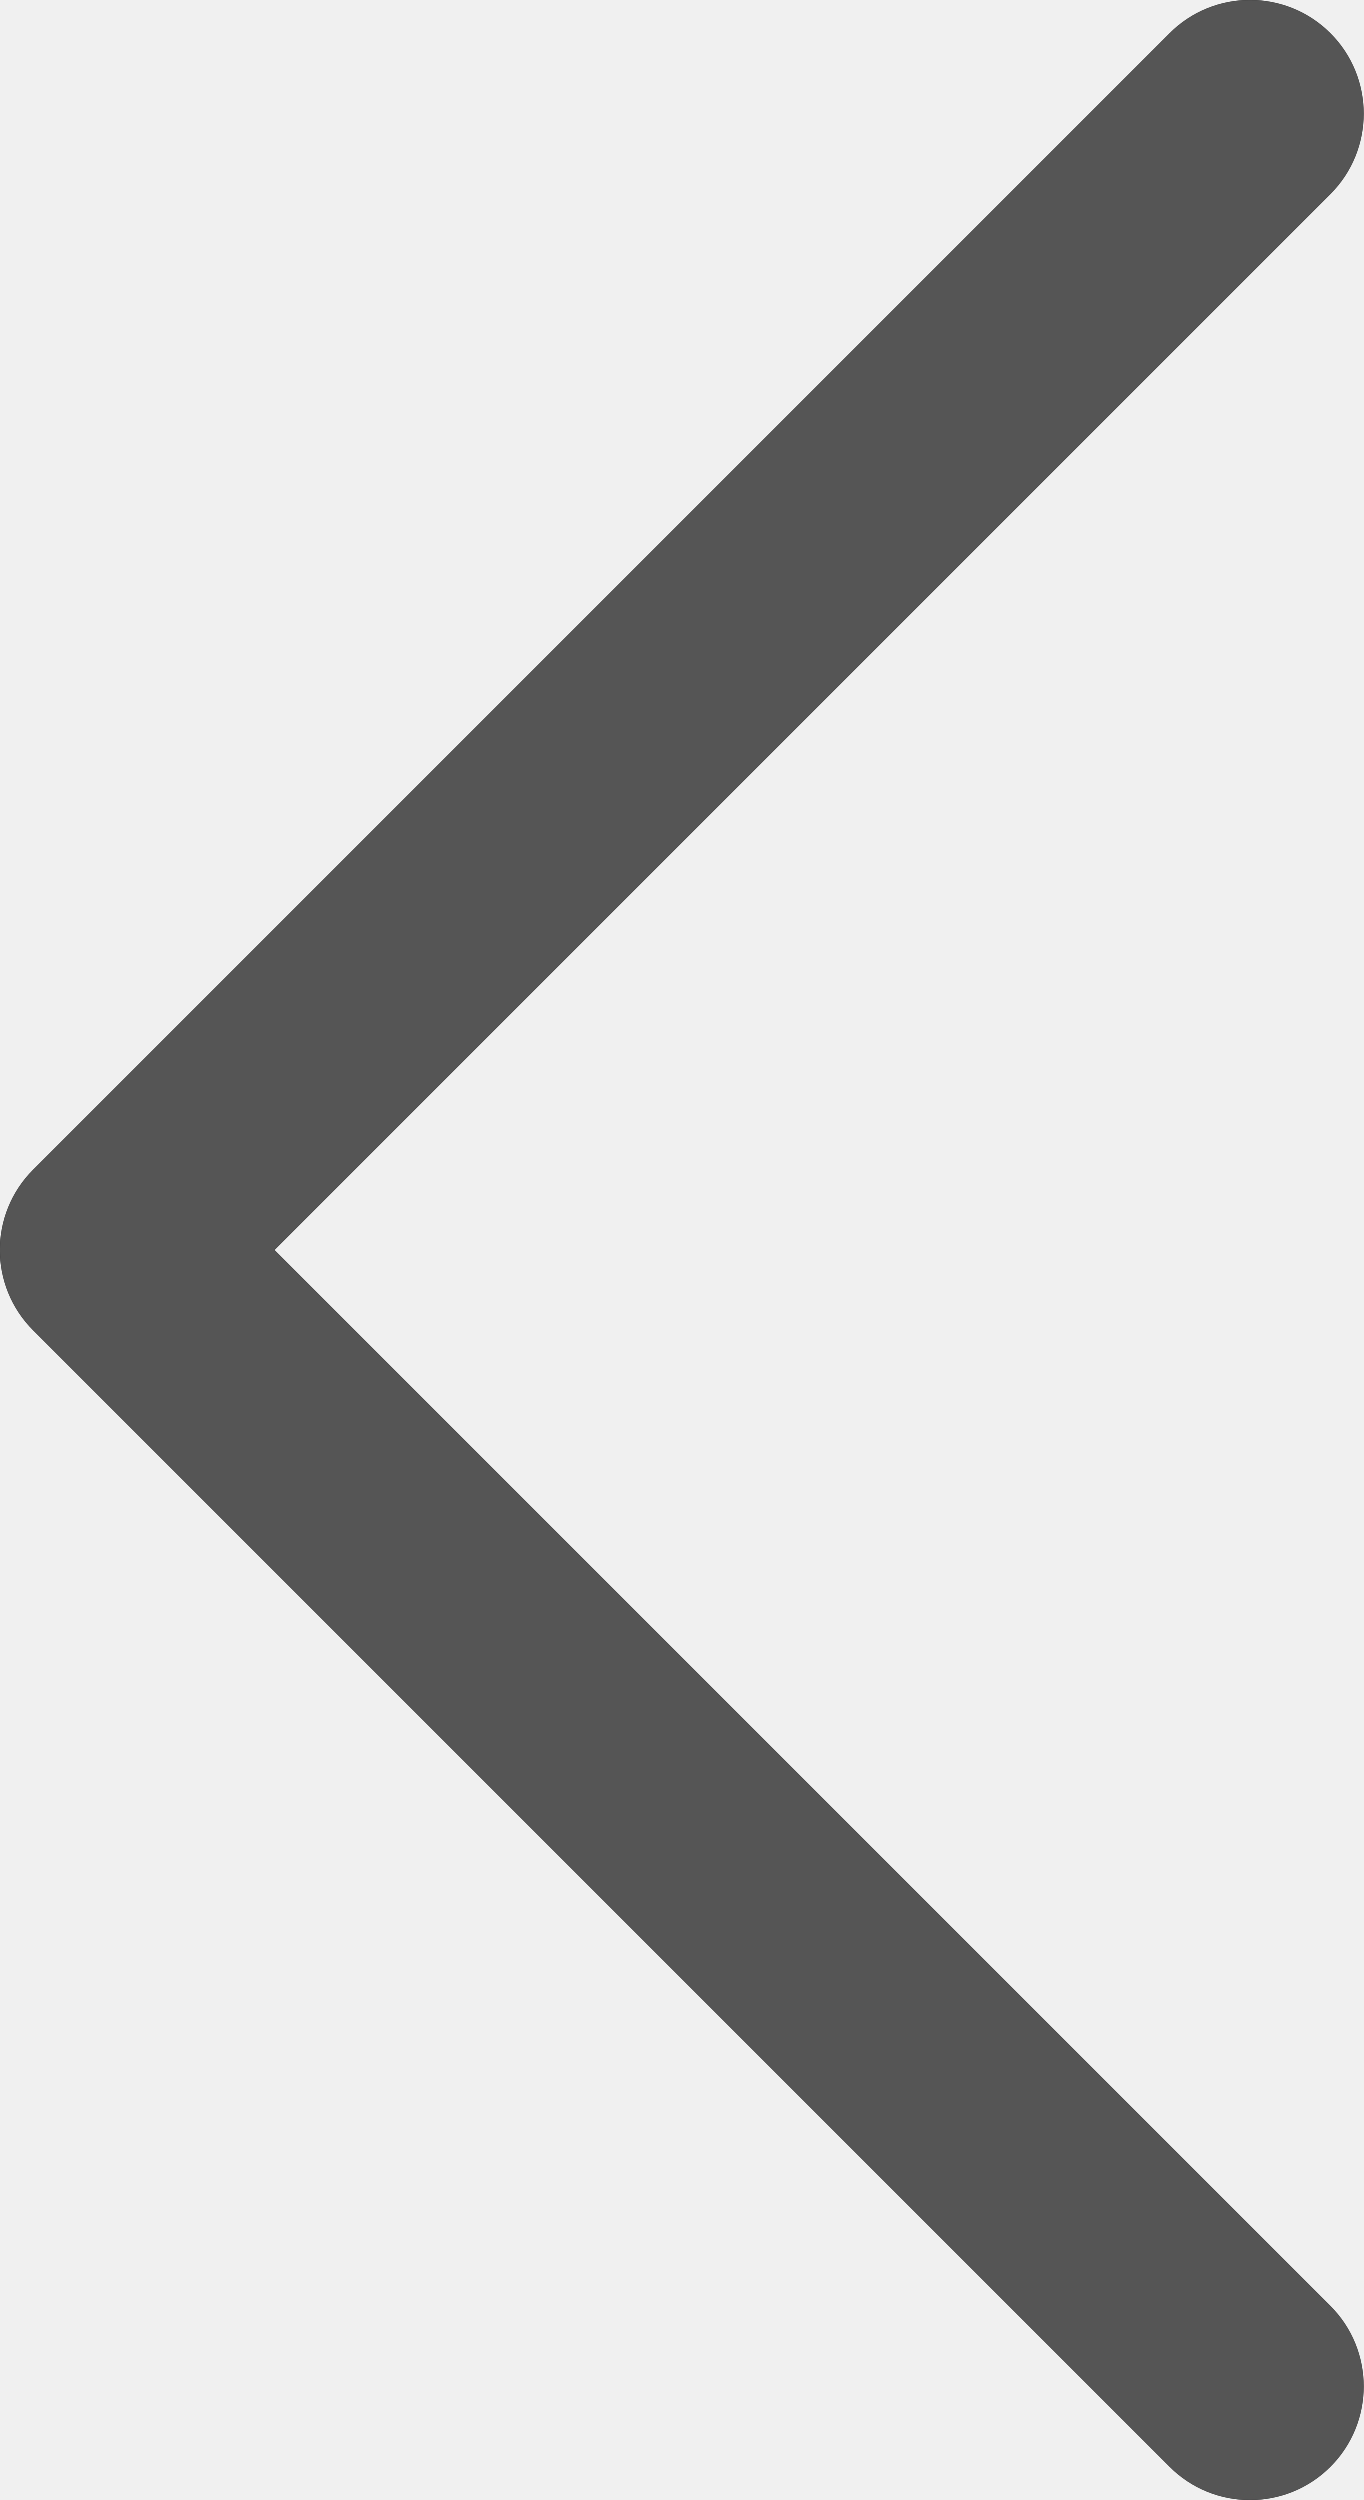
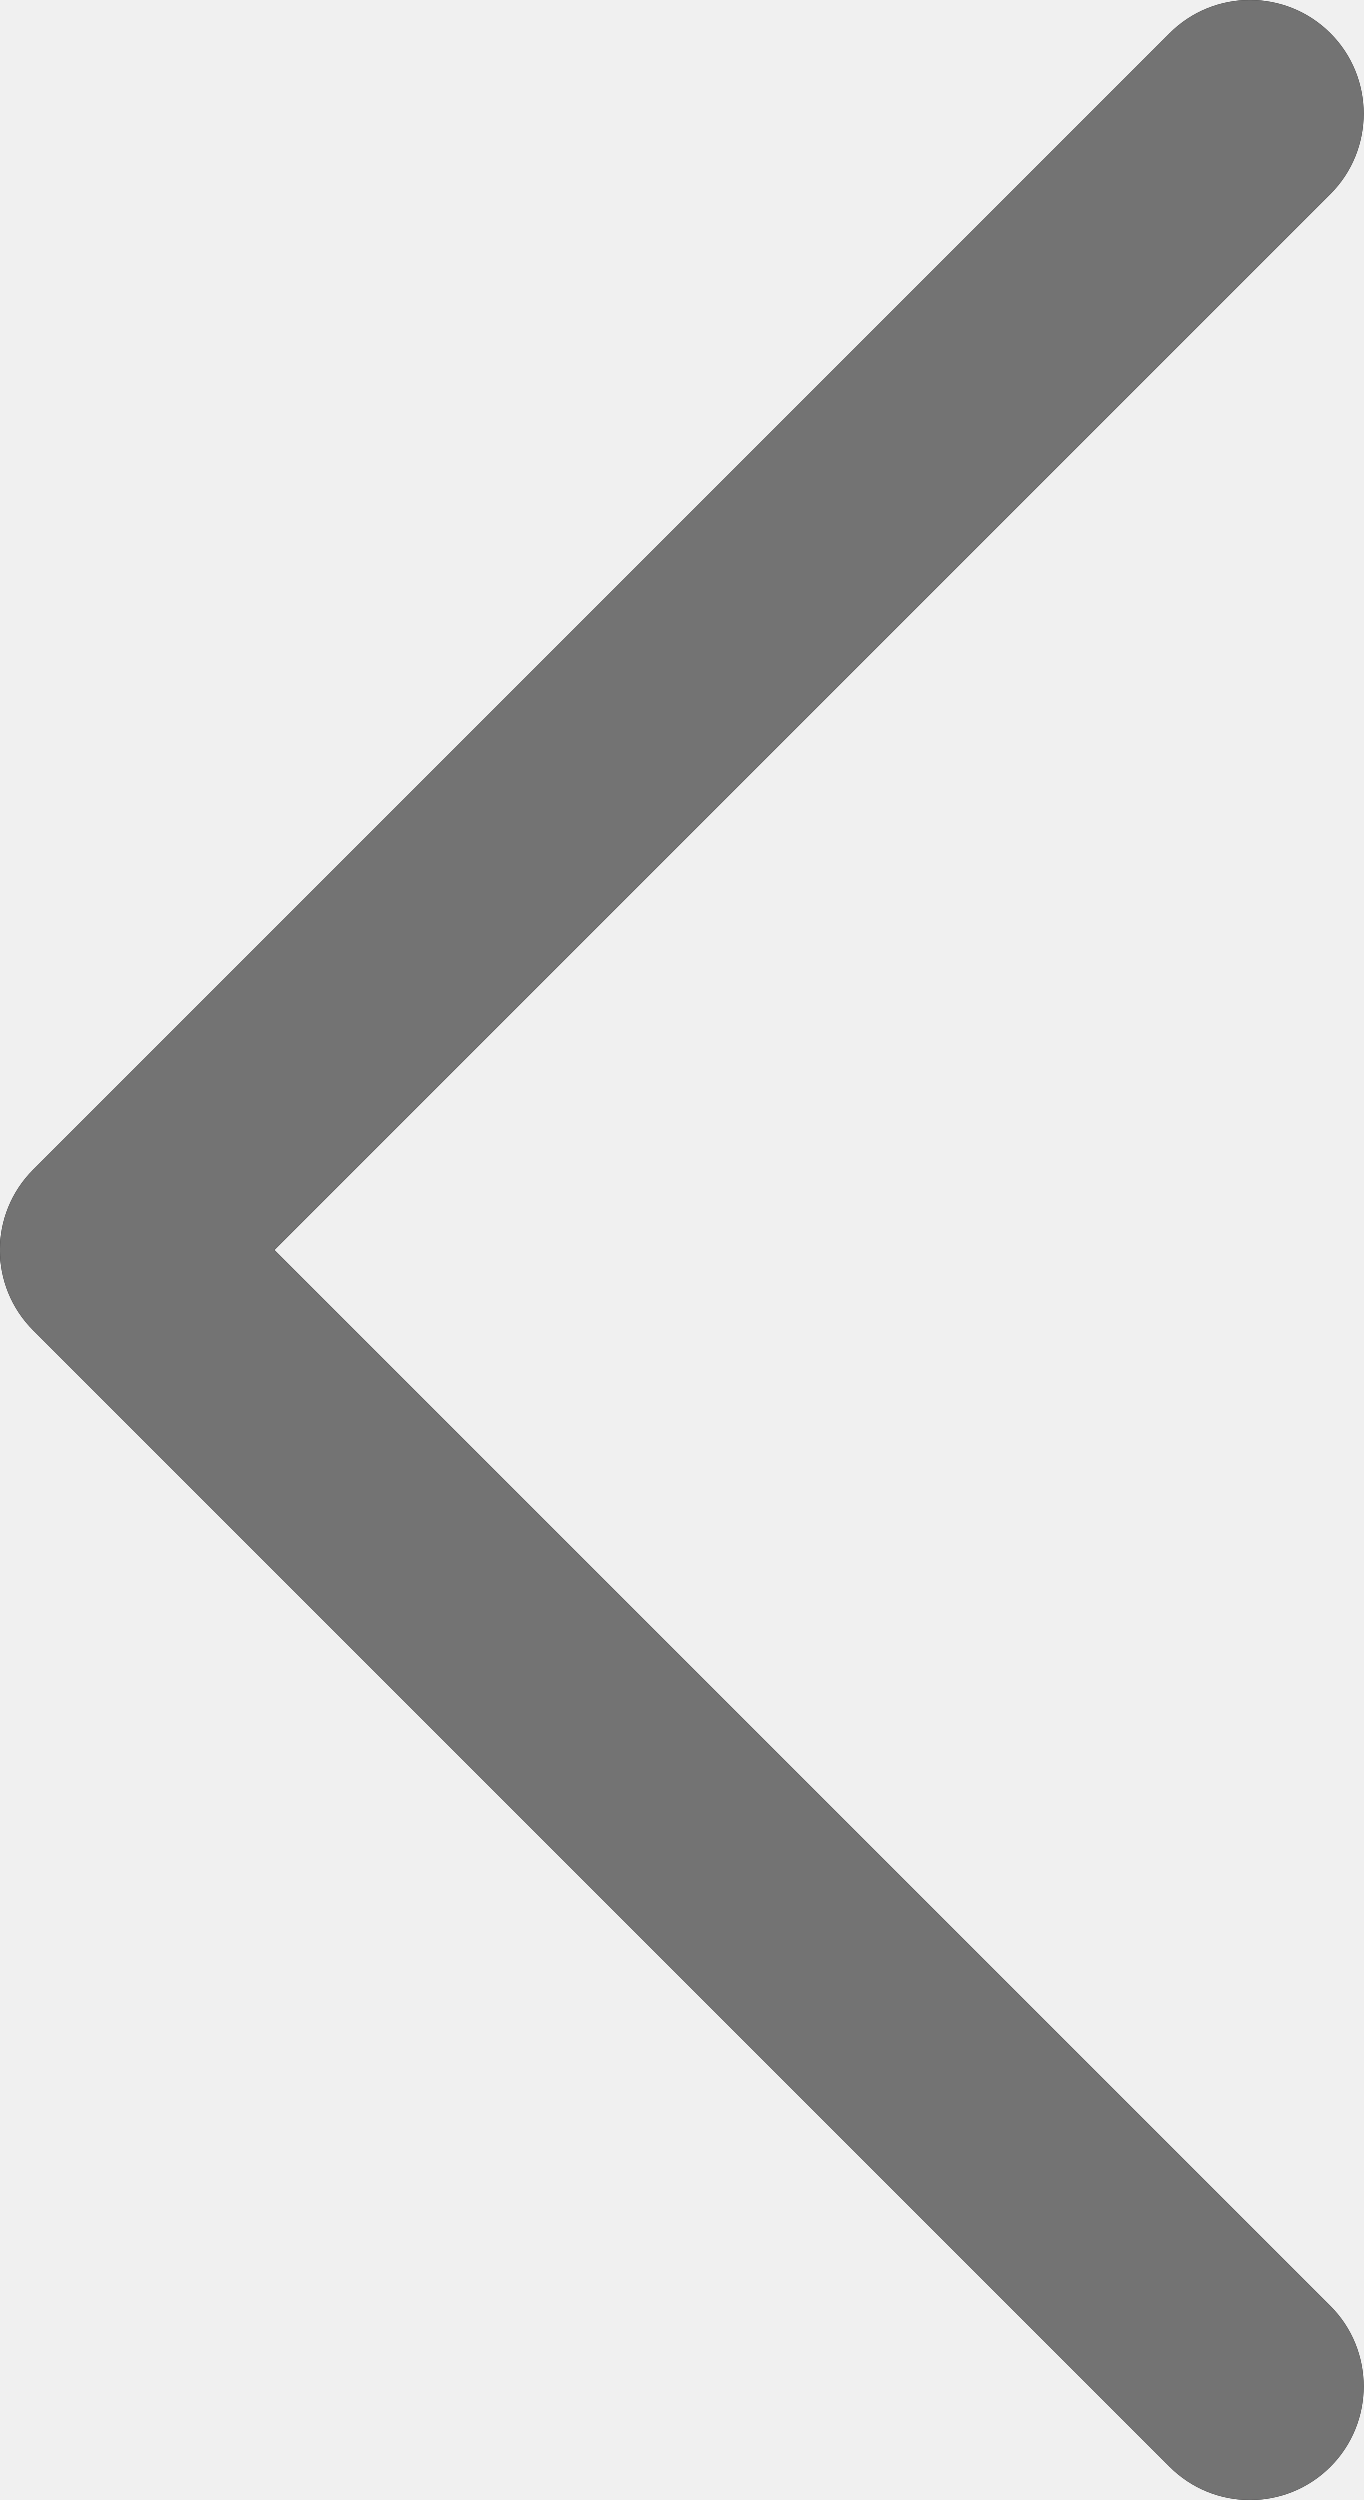
<svg xmlns="http://www.w3.org/2000/svg" xmlns:xlink="http://www.w3.org/1999/xlink" width="12px" height="22px" viewBox="0 0 12 22" version="1.1">
  <defs>
-     <path d="M10.293,22.707 L0.293,12.707 C-0.098,12.316 -0.098,11.684 0.293,11.293 L10.293,1.293 C10.683,0.903 11.317,0.903 11.707,1.293 C12.097,1.683 12.097,2.317 11.707,2.707 L2.414,12 L11.707,21.293 C12.097,21.683 12.097,22.317 11.707,22.707 C11.317,23.097 10.683,23.097 10.293,22.707 Z" id="path-1" />
+     <path d="M10.293,22.707 L0.293,12.707 L0.293,12.707 C-0.098,12.316 -0.098,11.684 0.293,11.293 L10.293,1.293 C10.683,0.903 11.317,0.903 11.707,1.293 C12.097,1.683 12.097,2.317 11.707,2.707 L2.414,12 L2.414,12 L11.707,21.293 C12.097,21.683 12.097,22.317 11.707,22.707 C11.317,23.097 10.683,23.097 10.293,22.707 Z" id="path-1" />
  </defs>
-   <g id="Solo-Icons-Final" stroke="none" stroke-width="1" fill="none" fill-rule="evenodd">
-     <g id="All-Nucleo-Icons" transform="translate(-614, -1429)">
-       <g id="Solo/Nucleo/24px/chevron-left" transform="translate(614, 1428)">
-         <g id="left-arrow">
+   <g id="Final" stroke="none" stroke-width="1" fill="none" fill-rule="evenodd">
+     <g id="All-Nucleo-Icons" transform="translate(-614, -1437)">
+       <g id="Solo/Nucleo/24px/chevron-left" transform="translate(608, 1436)">
+         <g id="left-arrow" transform="translate(6, 0)">
          <g id="Colour/Default-Colour">
            <mask id="mask-2" fill="white">
              <use xlink:href="#path-1" />
            </mask>
            <use id="Mask" fill="#000000" fill-rule="nonzero" xlink:href="#path-1" />
-             <g id="Colour/Vault-Text-Grey-(Default)" mask="url(#mask-2)" fill="#555555">
+             <g id="colour/neutral/chia" mask="url(#mask-2)" fill="#737373">
              <g transform="translate(-26, -20)" id="Colour">
                <rect x="0" y="0" width="64" height="64" />
              </g>
            </g>
          </g>
        </g>
      </g>
    </g>
  </g>
</svg>
